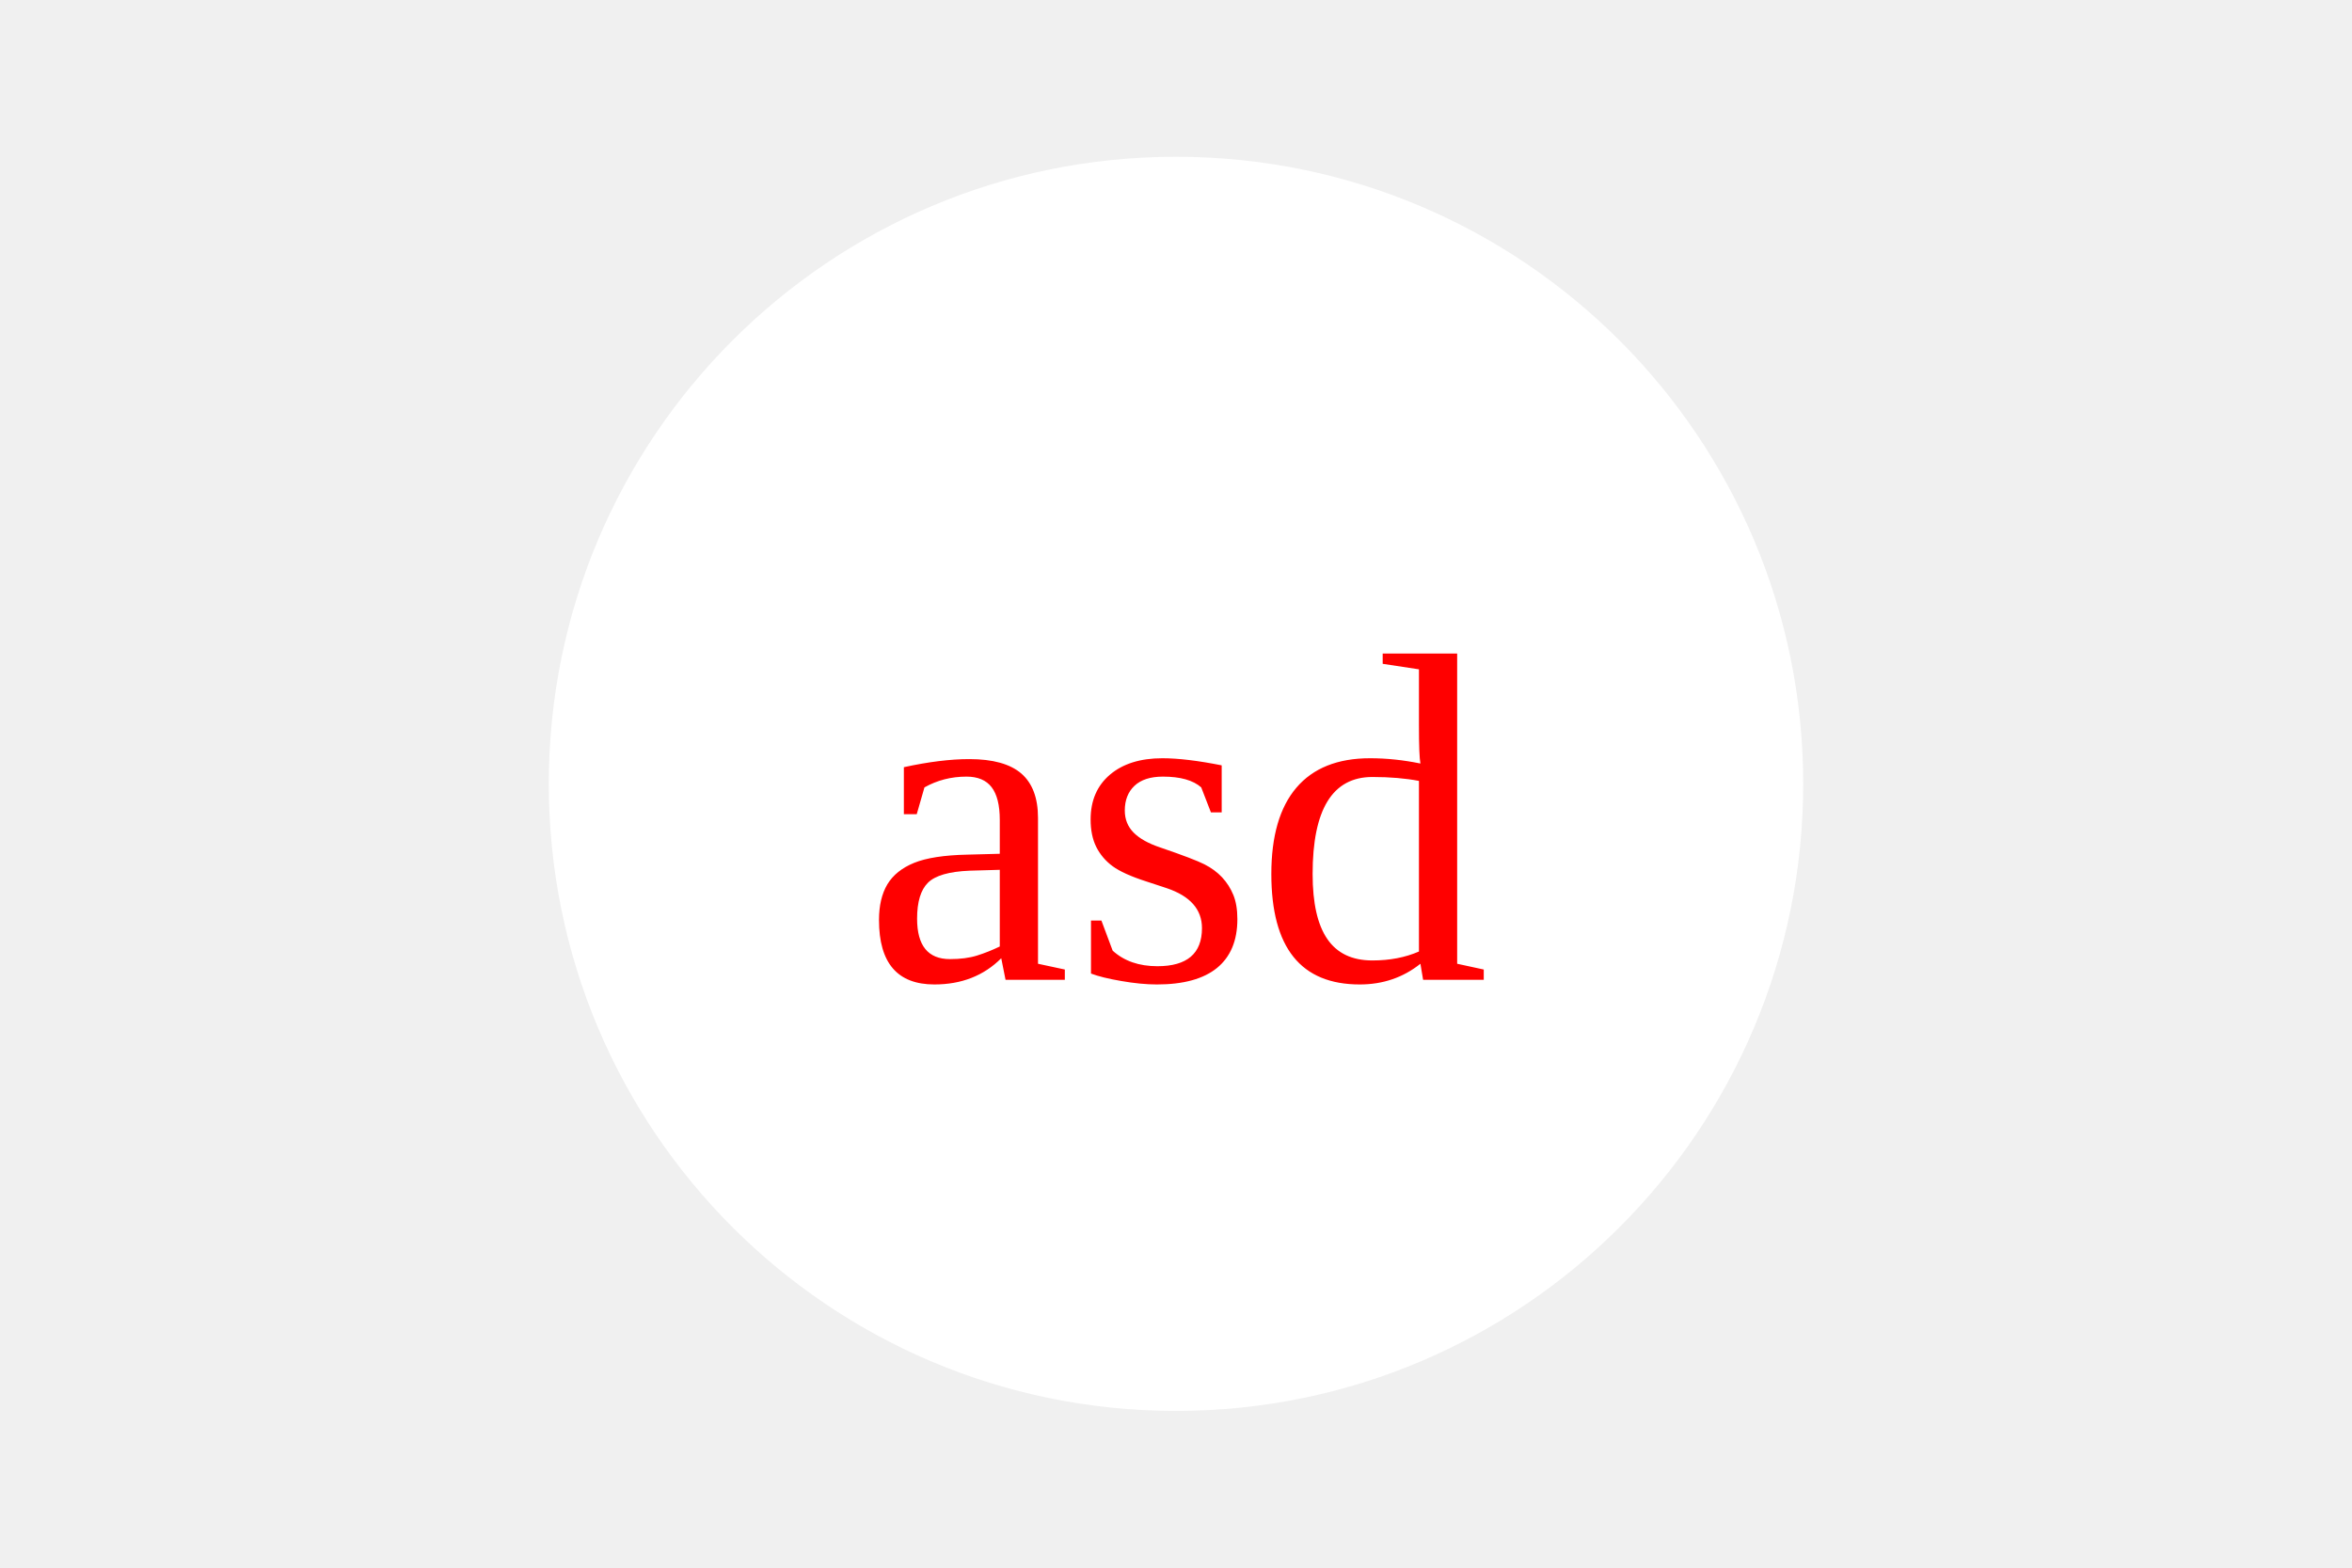
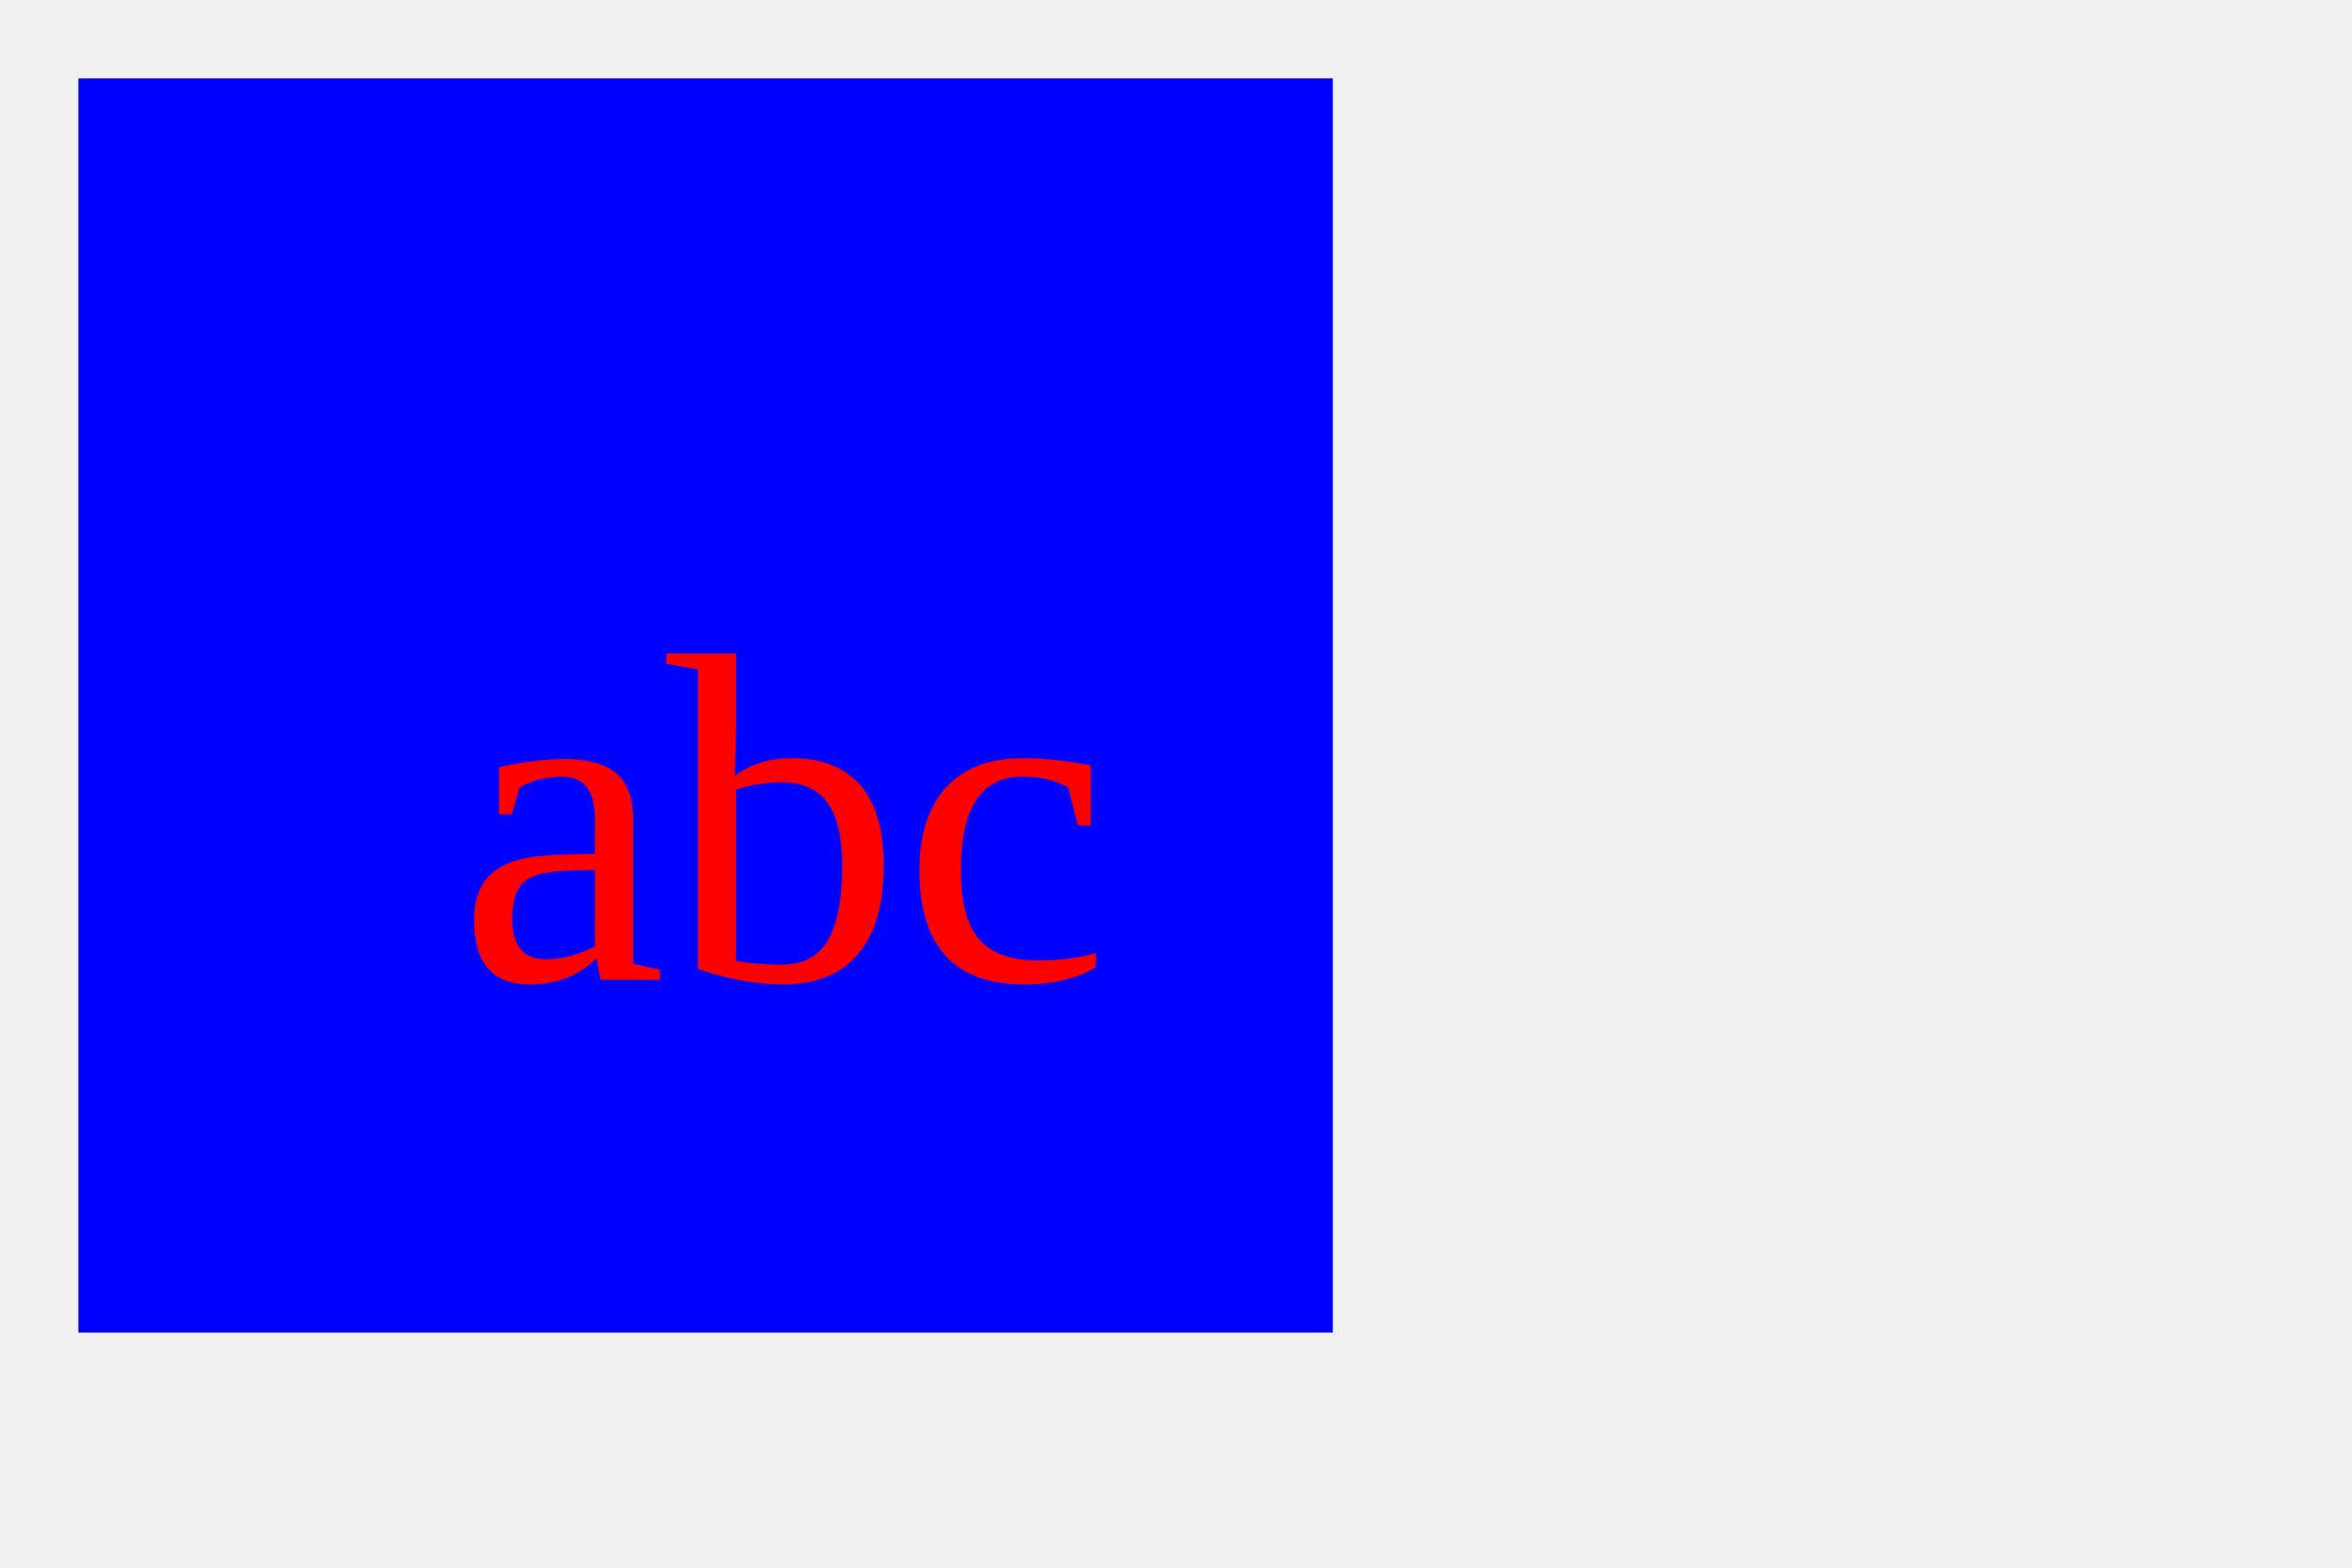
<svg xmlns="http://www.w3.org/2000/svg" version="1.1" width="300" height="200">
-   <circle cx="150" cy="100" r="80" fill="white" />
-   <text x="150" y="125" font-size="60" text-anchor="middle" fill="red">asd</text>
+   <rect x="10" y="10" width="160" height="160" fill="blue" />
+   <text x="100" y="125" font-size="60" text-anchor="middle" fill="red">abc</text>
</svg>
